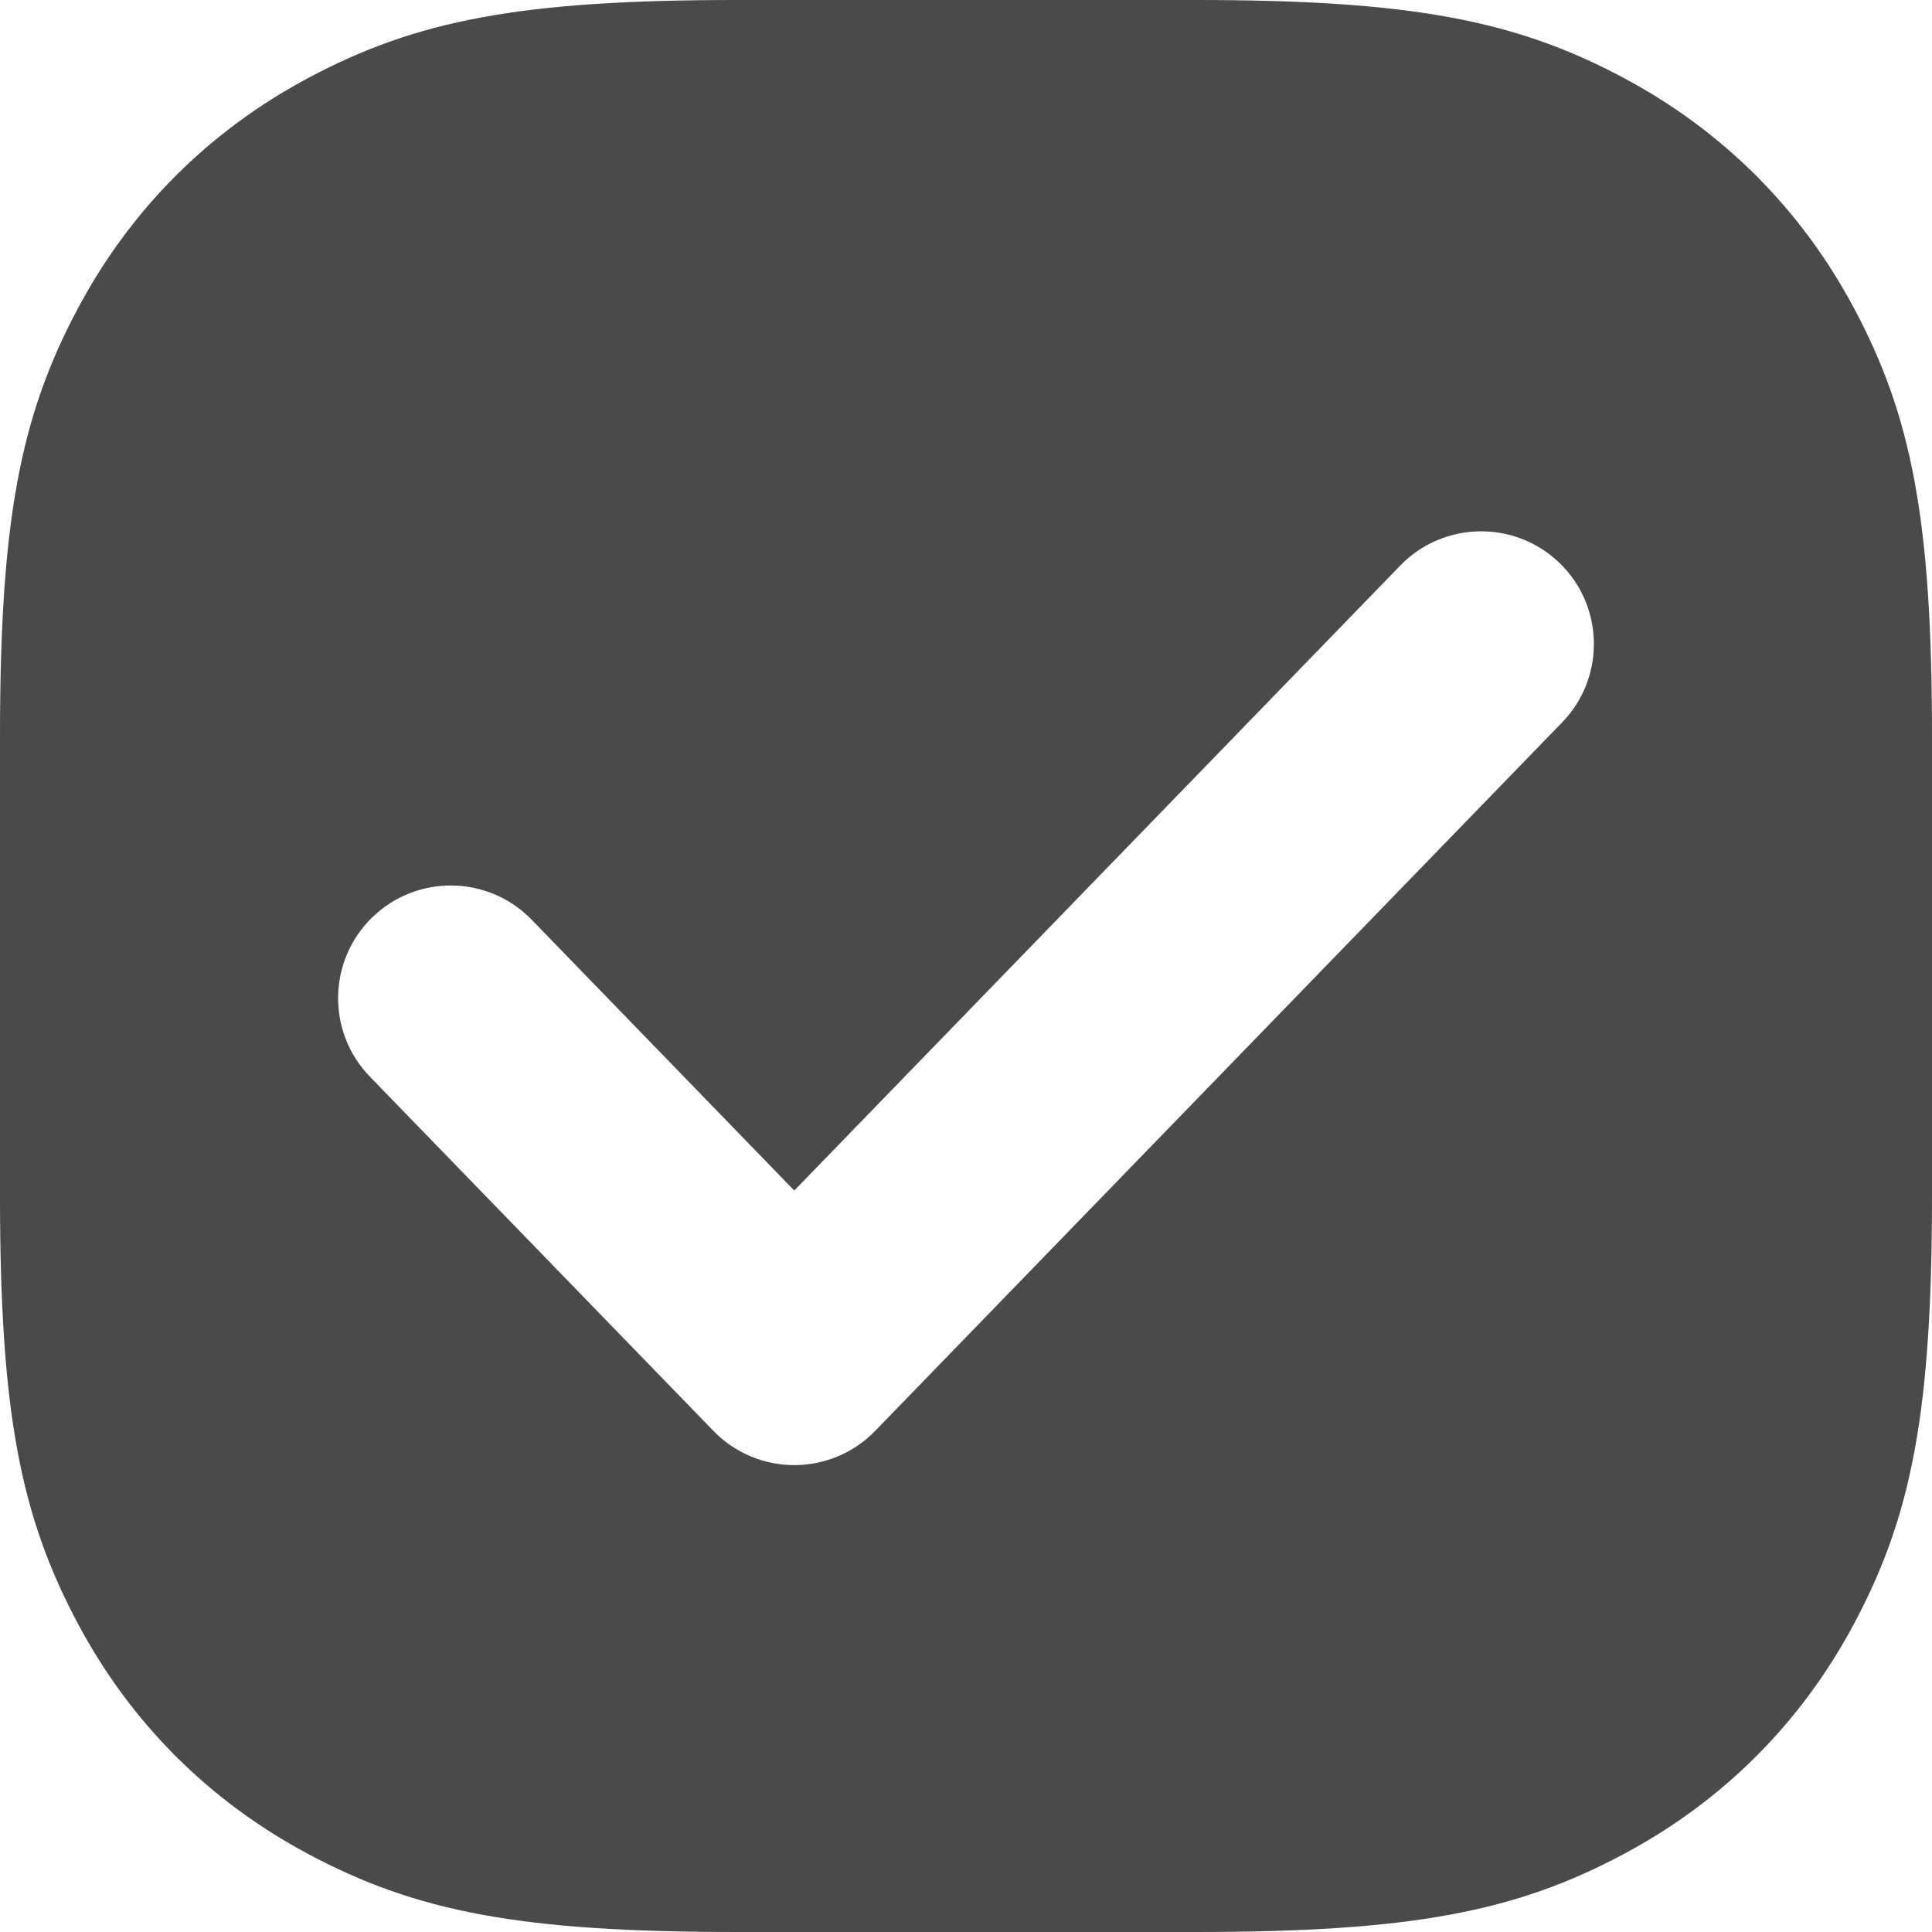
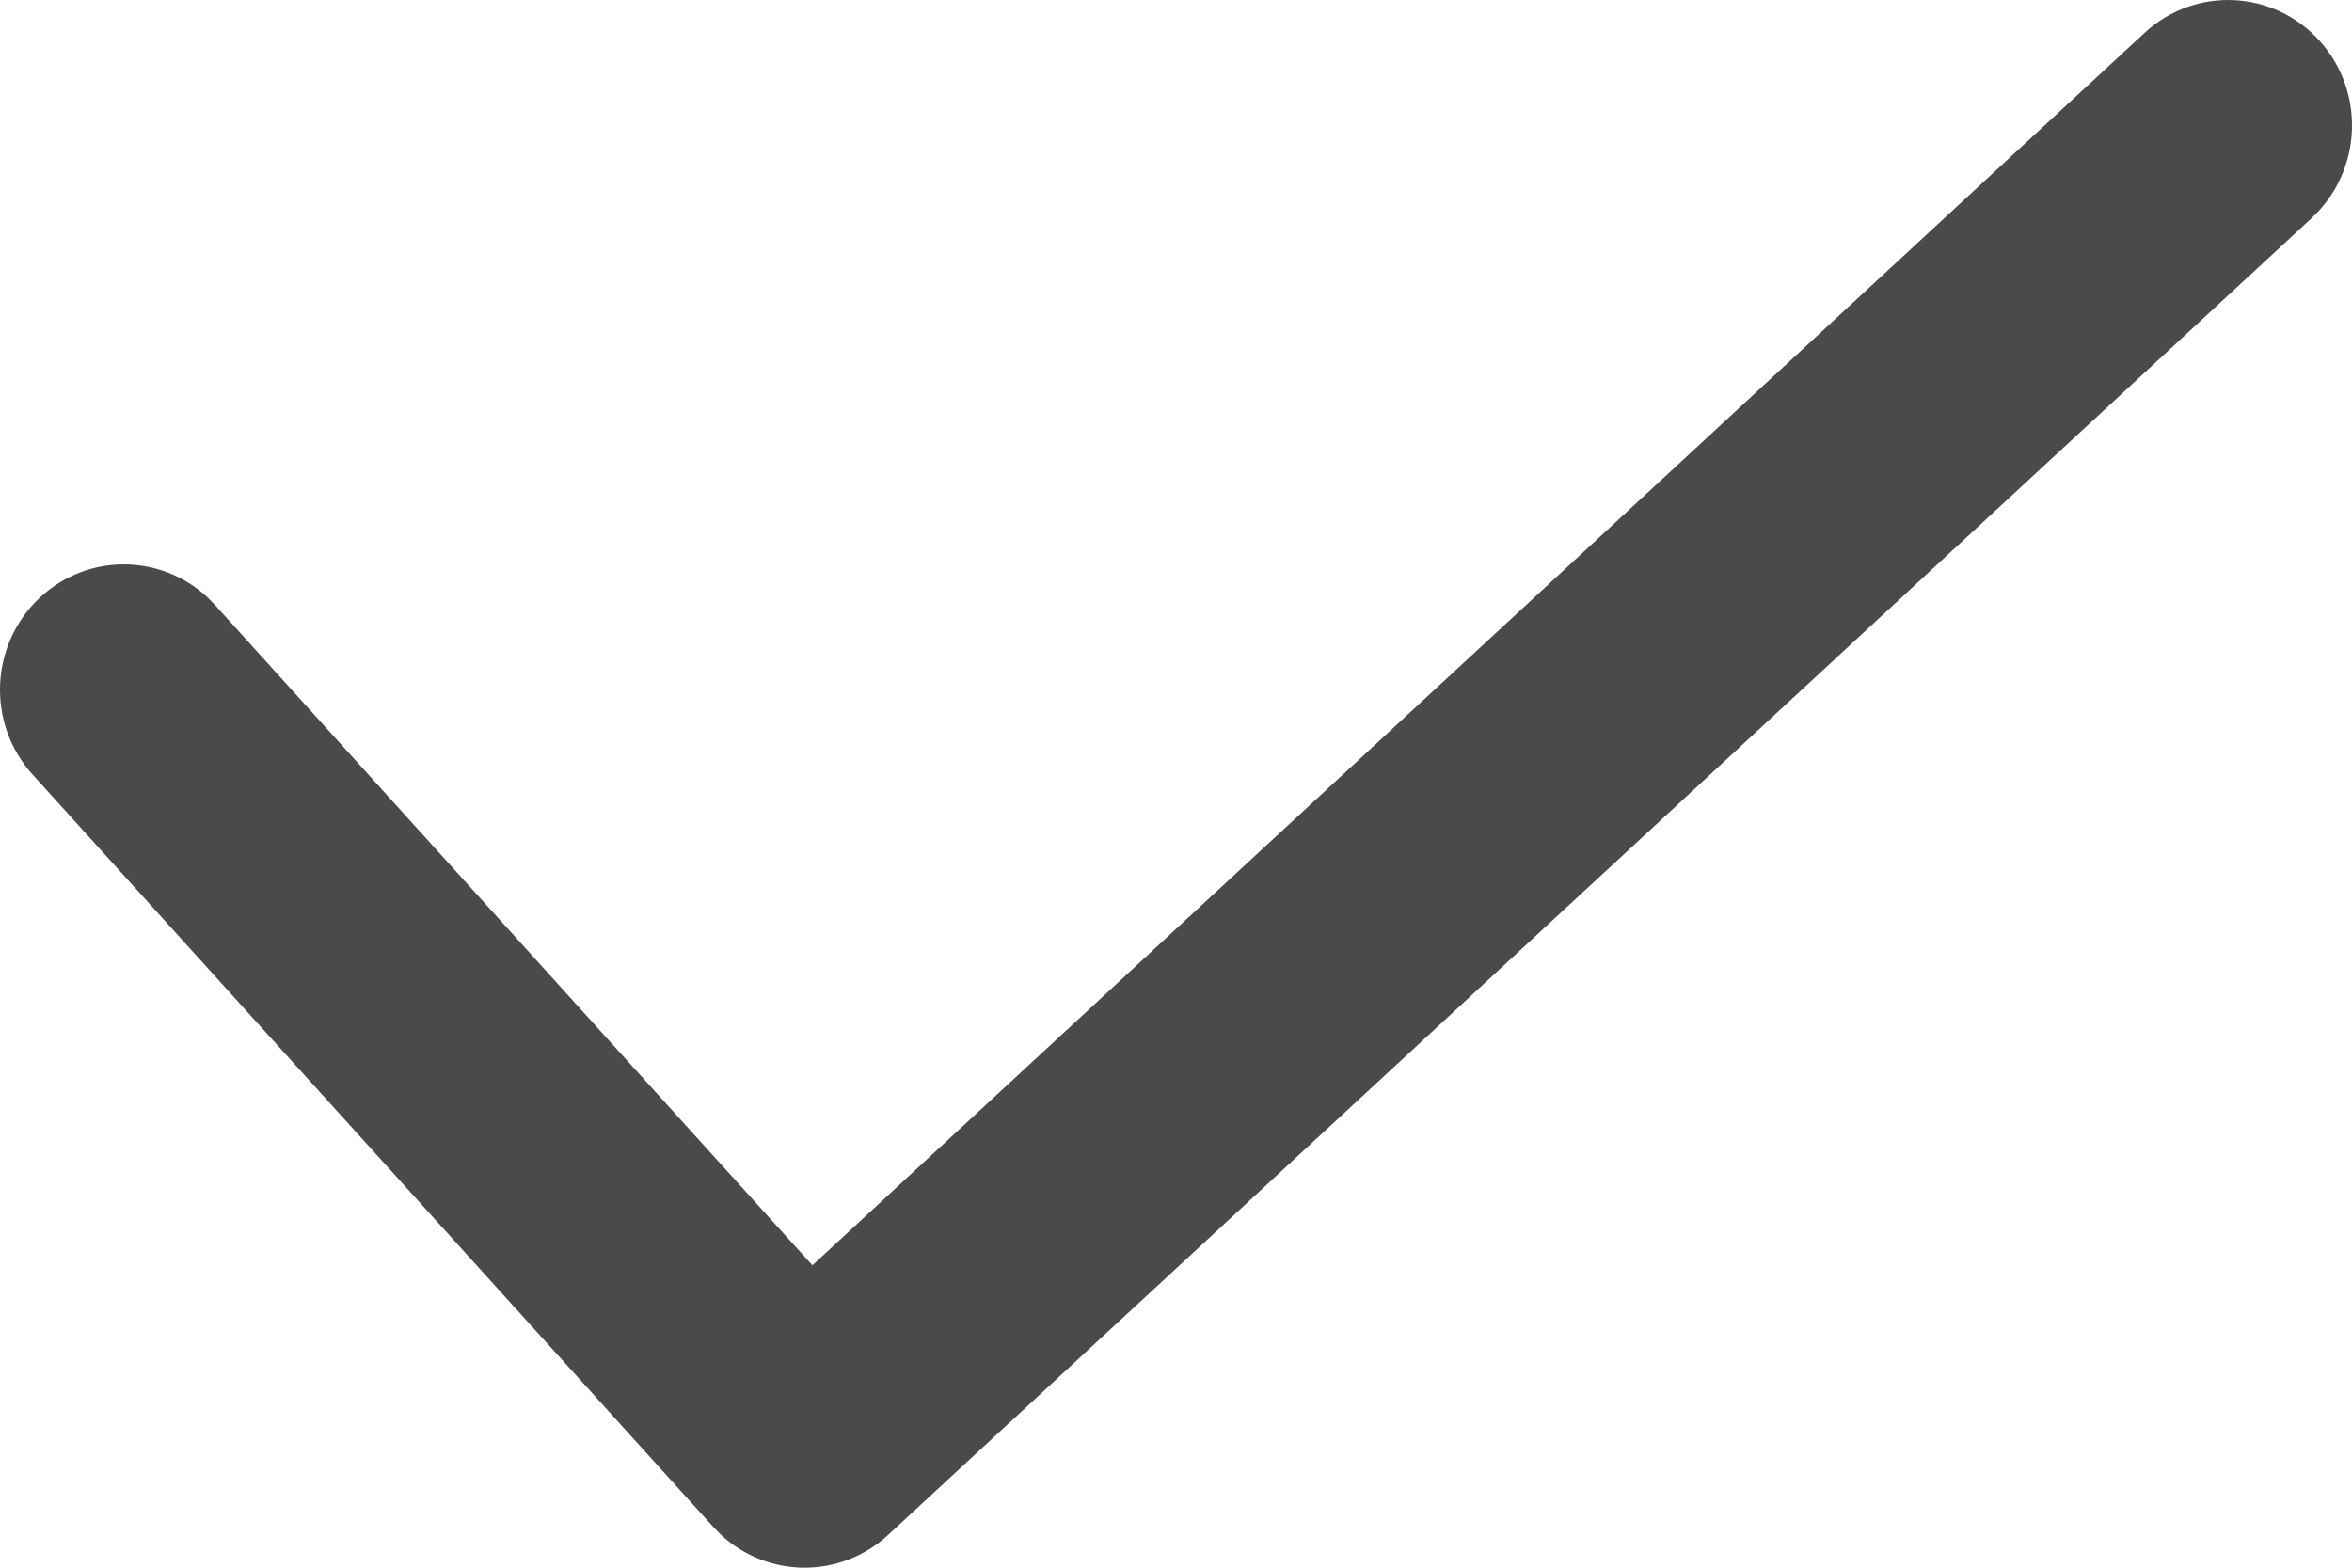
- <svg xmlns="http://www.w3.org/2000/svg" width="28px" height="28px" viewBox="0 0 28 28" version="1.1">
+ <svg xmlns="http://www.w3.org/2000/svg" width="30px" height="20px" viewBox="0 0 30 20" version="1.1">
  <g id="Icons" stroke="none" stroke-width="1" fill="none" fill-rule="evenodd">
-     <g transform="translate(-101, -411)" id="Elements/Icons/Check1">
-       <g transform="translate(80, 390)">
+     <g transform="translate(-320, -305)" id="Elements/Icons/Check1">
+       <g transform="translate(300, 280)">
        <g>
          <polygon id="Rectangle" points="0 0 70 0 70 70 0 70" />
-           <path d="M38.328,21 C41.453,21 42.967,21.292 44.54,22.134 C45.97,22.898 47.102,24.03 47.866,25.46 C48.708,27.033 49,28.547 49,31.672 L49,38.328 C49,41.453 48.708,42.967 47.866,44.54 C47.102,45.97 45.97,47.102 44.54,47.866 C42.967,48.708 41.453,49 38.328,49 L31.672,49 C28.547,49 27.033,48.708 25.46,47.866 C24.03,47.102 22.898,45.97 22.134,44.54 C21.292,42.967 21,41.453 21,38.328 L21,31.672 C21,28.547 21.292,27.033 22.134,25.46 C22.898,24.03 24.03,22.898 25.46,22.134 C27.033,21.292 28.547,21 31.672,21 L38.328,21 Z M41.294,29.196 L32.511,38.254 L28.706,34.33 C28.078,33.682 27.044,33.666 26.396,34.294 C25.749,34.922 25.733,35.956 26.361,36.604 L31.339,41.737 C31.98,42.399 33.042,42.399 33.684,41.737 L43.639,31.47 C44.267,30.823 44.251,29.789 43.604,29.161 C42.956,28.533 41.922,28.549 41.294,29.196 Z" id="Combined-Shape" fill="#4A4A4A" fill-rule="nonzero" />
+           <path d="M47.356,25.418 C48,24.823 48.999,24.869 49.587,25.521 C50.144,26.139 50.133,27.08 49.582,27.684 L49.486,27.782 L31.328,44.582 C30.719,45.145 29.792,45.135 29.195,44.579 L29.099,44.481 L20.415,34.881 C19.826,34.23 19.869,33.218 20.512,32.621 C21.121,32.055 22.049,32.065 22.647,32.621 L22.743,32.719 L30.362,41.142 L47.356,25.418 Z" id="Path-2" fill="#4A4A4A" fill-rule="nonzero" />
        </g>
      </g>
    </g>
  </g>
</svg>
